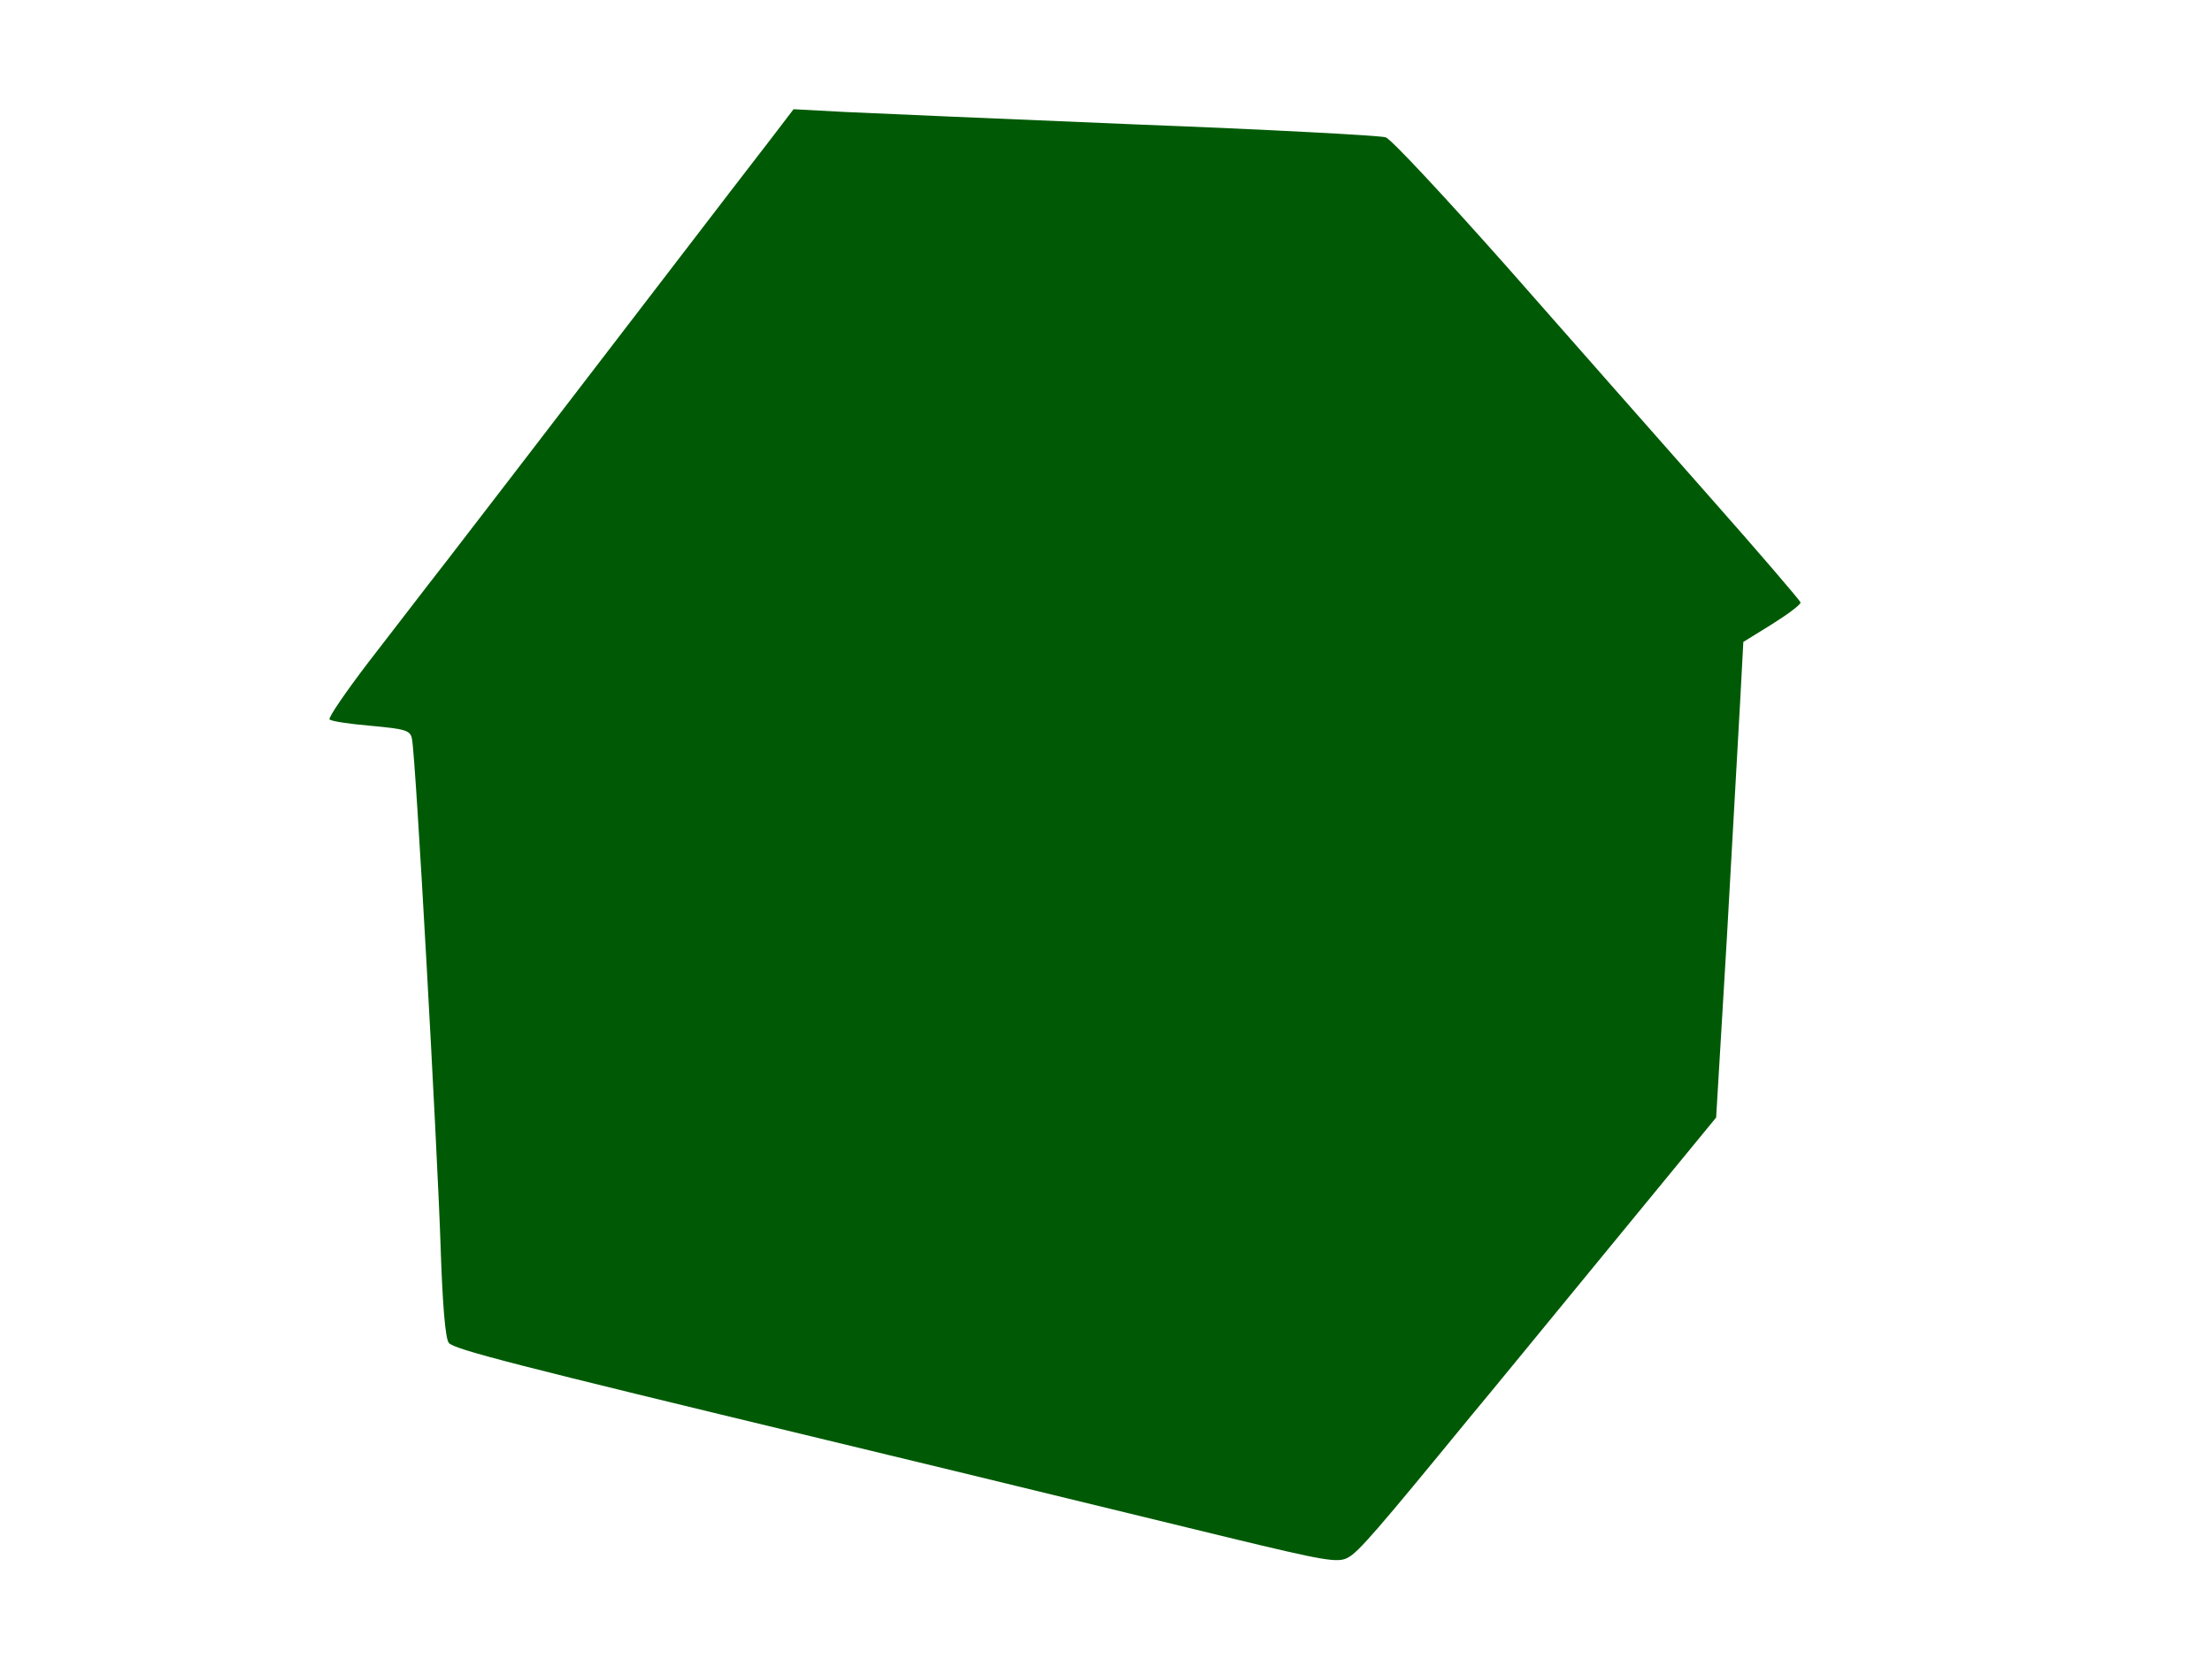
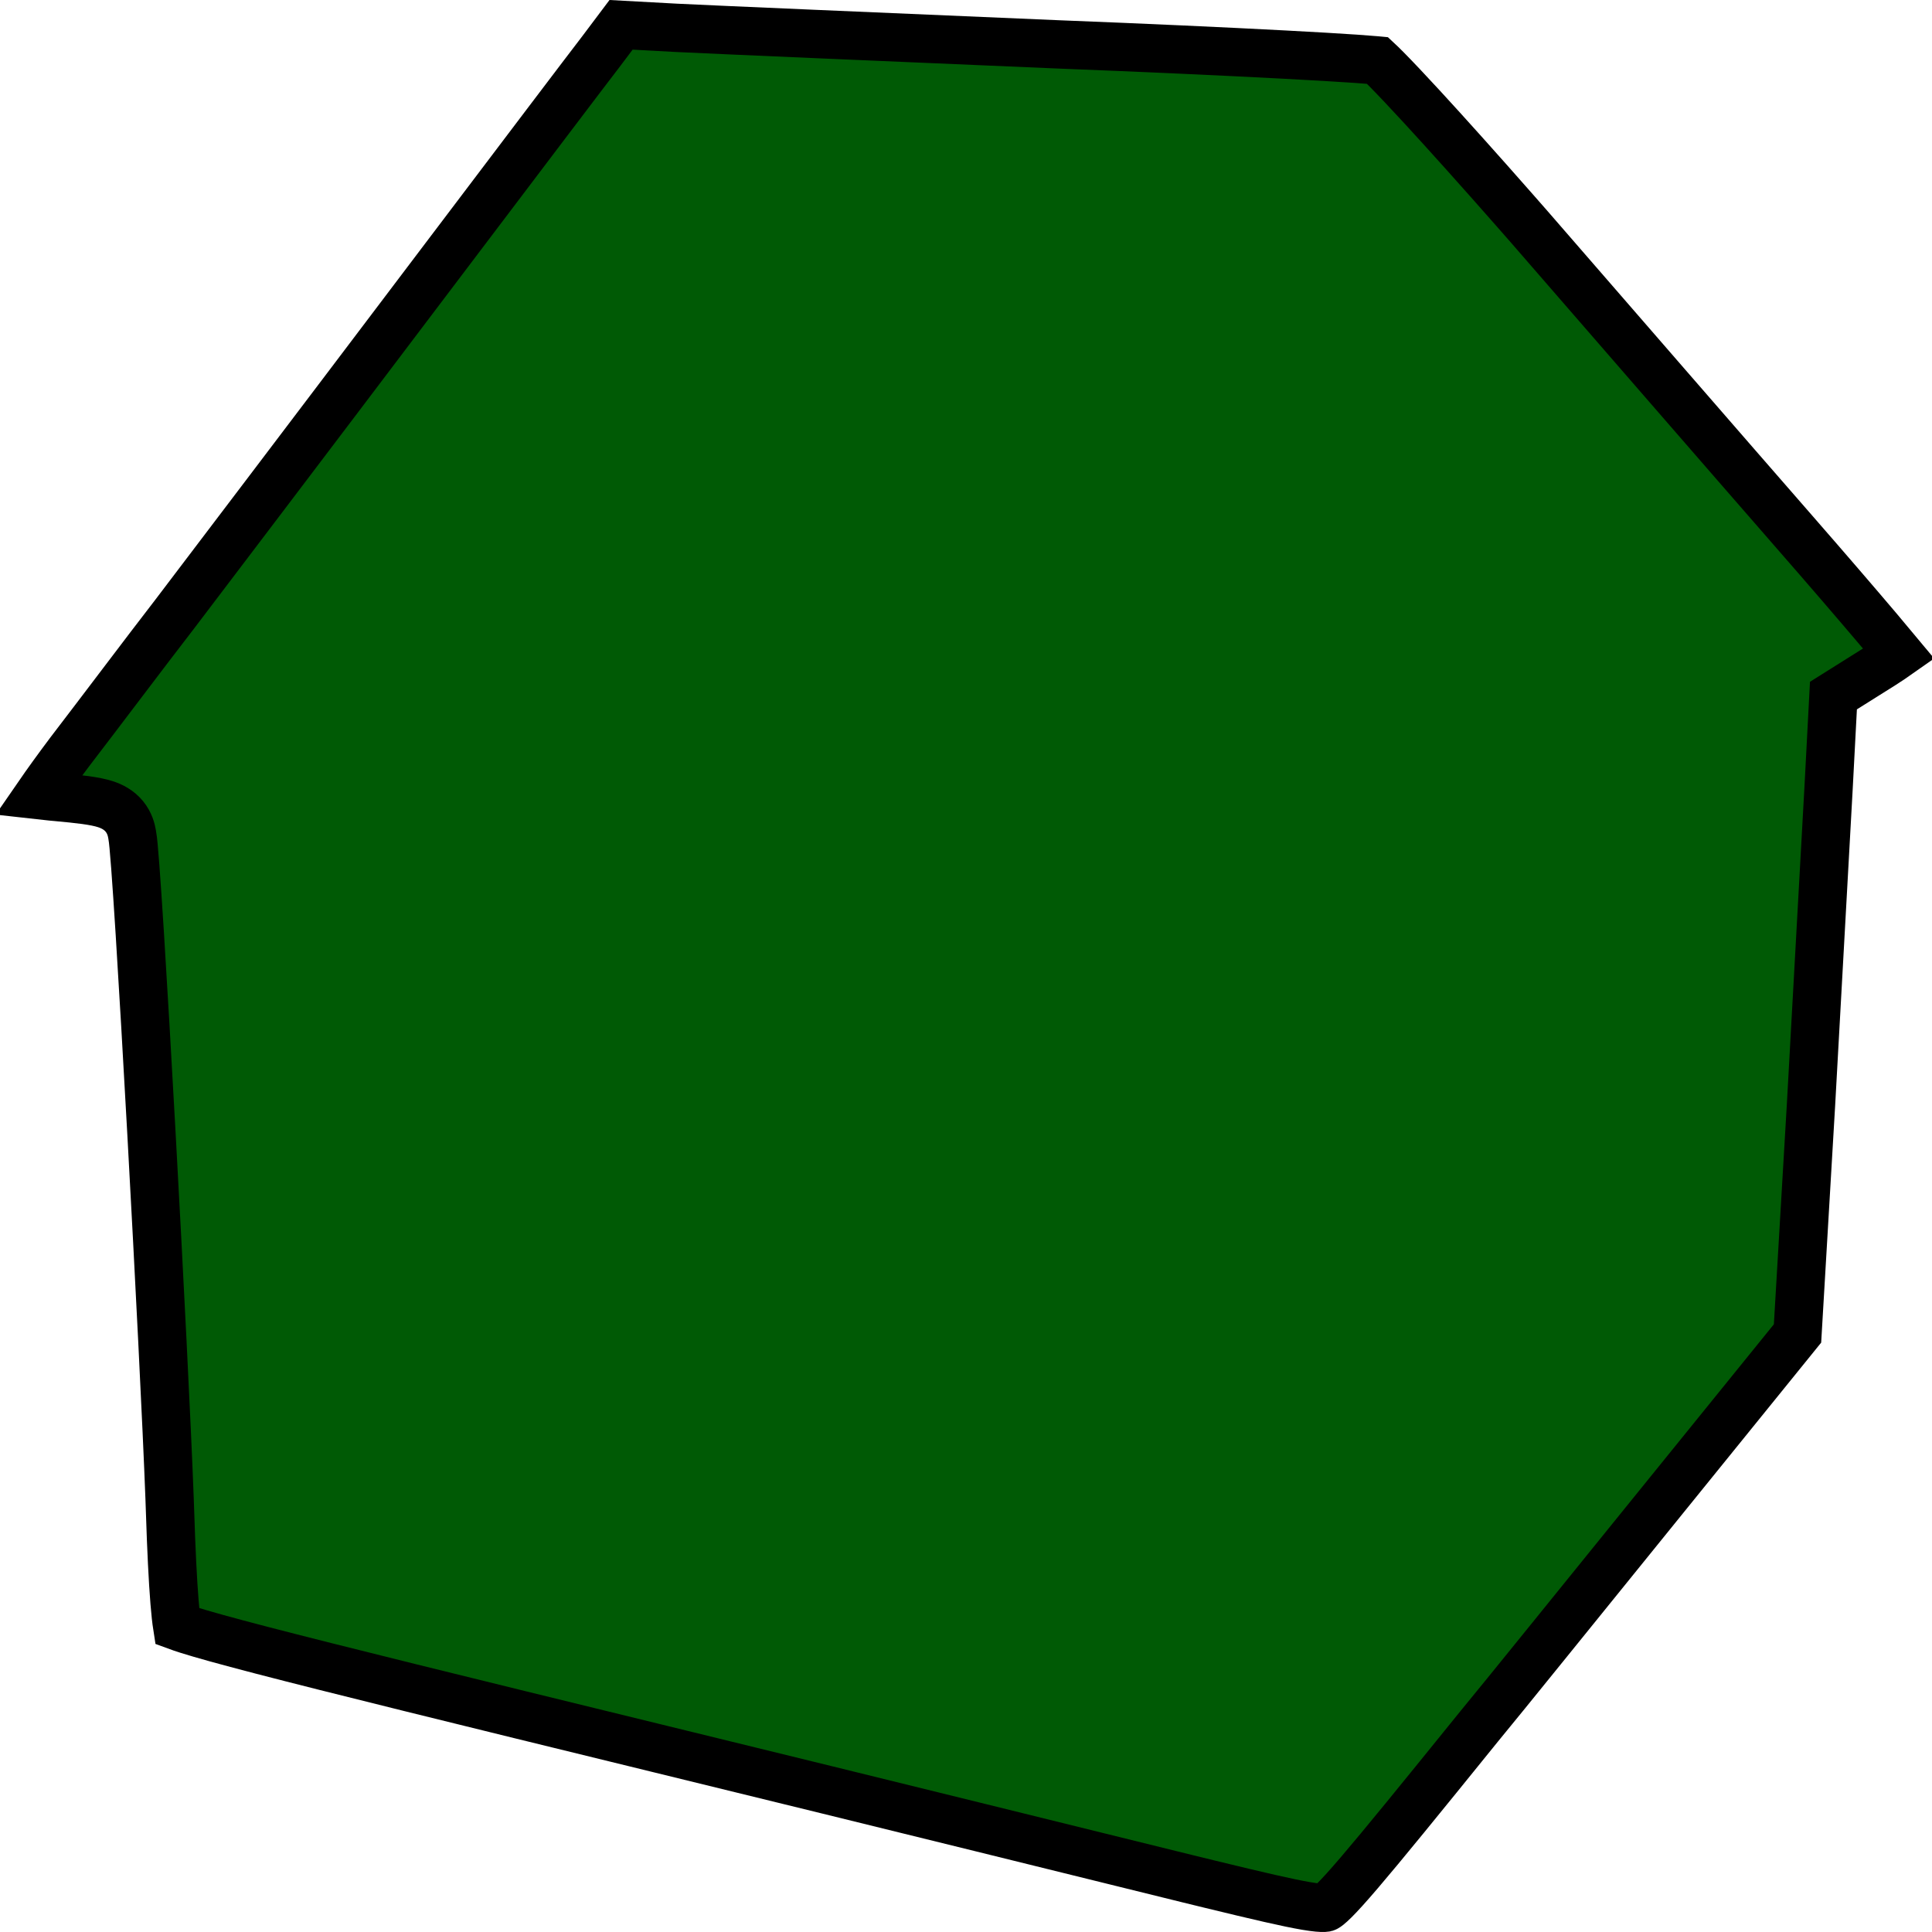
- <svg xmlns="http://www.w3.org/2000/svg" version="1.0" width="480pt" height="360pt" viewBox="0 0 480 360" preserveAspectRatio="xMidYMid meet">
-   <g transform="translate(0,360) scale(0.1,-0.1)" fill="#005a05ff" stroke="none">
-     <path d="M1677 3304 c-25 -32 -137 -178 -249 -324 -302 -394 -364 -474 -457 -595 -47 -60 -124 -161 -173 -224 -48 -63 -85 -117 -83 -122 3 -4 43 -10 90 -14 76 -7 86 -10 89 -29 8 -35 55 -887 62 -1098 4 -123 10 -203 18 -212 10 -14 152 -50 816 -210 100 -24 357 -86 878 -213 207 -50 235 -55 257 -43 23 12 65 61 265 305 37 44 171 208 300 365 l234 285 23 385 c12 212 25 444 29 516 l7 131 63 39 c35 22 63 43 61 47 -1 4 -90 108 -198 230 -108 122 -305 346 -438 497 -134 151 -252 278 -264 282 -12 4 -256 17 -542 28 -286 12 -570 24 -631 27 l-112 6 -45 -59z" />
-   </g>
+ <svg xmlns="http://www.w3.org/2000/svg" width="640" height="640" viewBox="0 0 640 640" fill="none">
+   <path d="M223.926 9.211L223.944 9.212L223.962 9.213C236.234 9.826 293.217 12.266 350.534 14.702L350.548 14.703H350.562C379.204 15.822 405.731 17.039 425.386 18.078C435.217 18.598 443.303 19.072 449.064 19.465C451.952 19.662 454.211 19.835 455.797 19.981C455.981 19.998 456.153 20.016 456.313 20.031C457.063 20.726 458.076 21.713 459.353 23.006C462.232 25.922 466.183 30.105 470.947 35.276C479.272 44.312 489.947 56.216 501.468 69.312L506.453 74.993C533.105 105.682 572.605 151.209 594.255 176.011V176.012C605.06 188.385 614.911 199.841 622.075 208.294C624.836 211.551 627.187 214.35 629.036 216.578C627.433 217.709 625.549 218.973 623.5 220.279L610.868 228.212L607.352 230.42L607.133 234.566L605.732 261.171C604.926 275.808 602.319 322.949 599.915 366.032L595.453 441.726L550.161 497.659C524.253 529.631 497.45 562.889 490.072 571.783L490.04 571.822L490.009 571.861C469.936 596.689 457.884 611.481 450.278 620.374C446.467 624.83 443.898 627.656 442.069 629.474C440.195 631.337 439.468 631.76 439.362 631.816L439.295 631.852L439.229 631.888C439.21 631.898 439.222 631.961 438.63 631.99C437.721 632.035 435.996 631.939 432.593 631.357C426.648 630.342 417.14 628.141 400.873 624.183L393.479 622.377C289.033 596.566 237.503 583.963 217.44 579.076H217.441C150.86 562.809 110.526 552.866 86.587 546.635C74.592 543.512 66.861 541.359 62.045 539.833C60.619 539.381 59.519 539.003 58.682 538.695C58.392 536.837 58.096 534.162 57.812 530.66C57.227 523.435 56.731 513.27 56.333 500.812L56.332 500.806L56.177 496.394C55.285 472.515 52.74 422.056 50.18 375.616C48.813 350.831 47.44 327.151 46.307 309.214C45.74 300.249 45.233 292.695 44.815 287.146C44.607 284.377 44.418 282.073 44.254 280.329C44.127 278.98 43.972 277.481 43.768 276.426C43.516 274.907 42.949 272.598 41.192 270.454C39.343 268.197 36.965 267.066 34.963 266.41C31.424 265.251 26.037 264.69 18.803 264.016L18.773 264.013L18.745 264.011L17.046 263.858C15.538 263.718 14.087 263.567 12.723 263.412C15.476 259.418 19.035 254.486 23.005 249.202C32.96 236.228 48.204 215.944 57.673 203.696L57.697 203.665L57.721 203.634C76.35 179.048 88.8 162.769 149.349 82.68L149.348 82.679C171.821 52.971 194.239 23.347 199.223 16.882L199.279 16.806L205.735 8.22L223.926 9.211Z" fill="#005A05" stroke="black" stroke-width="16" />
</svg>
